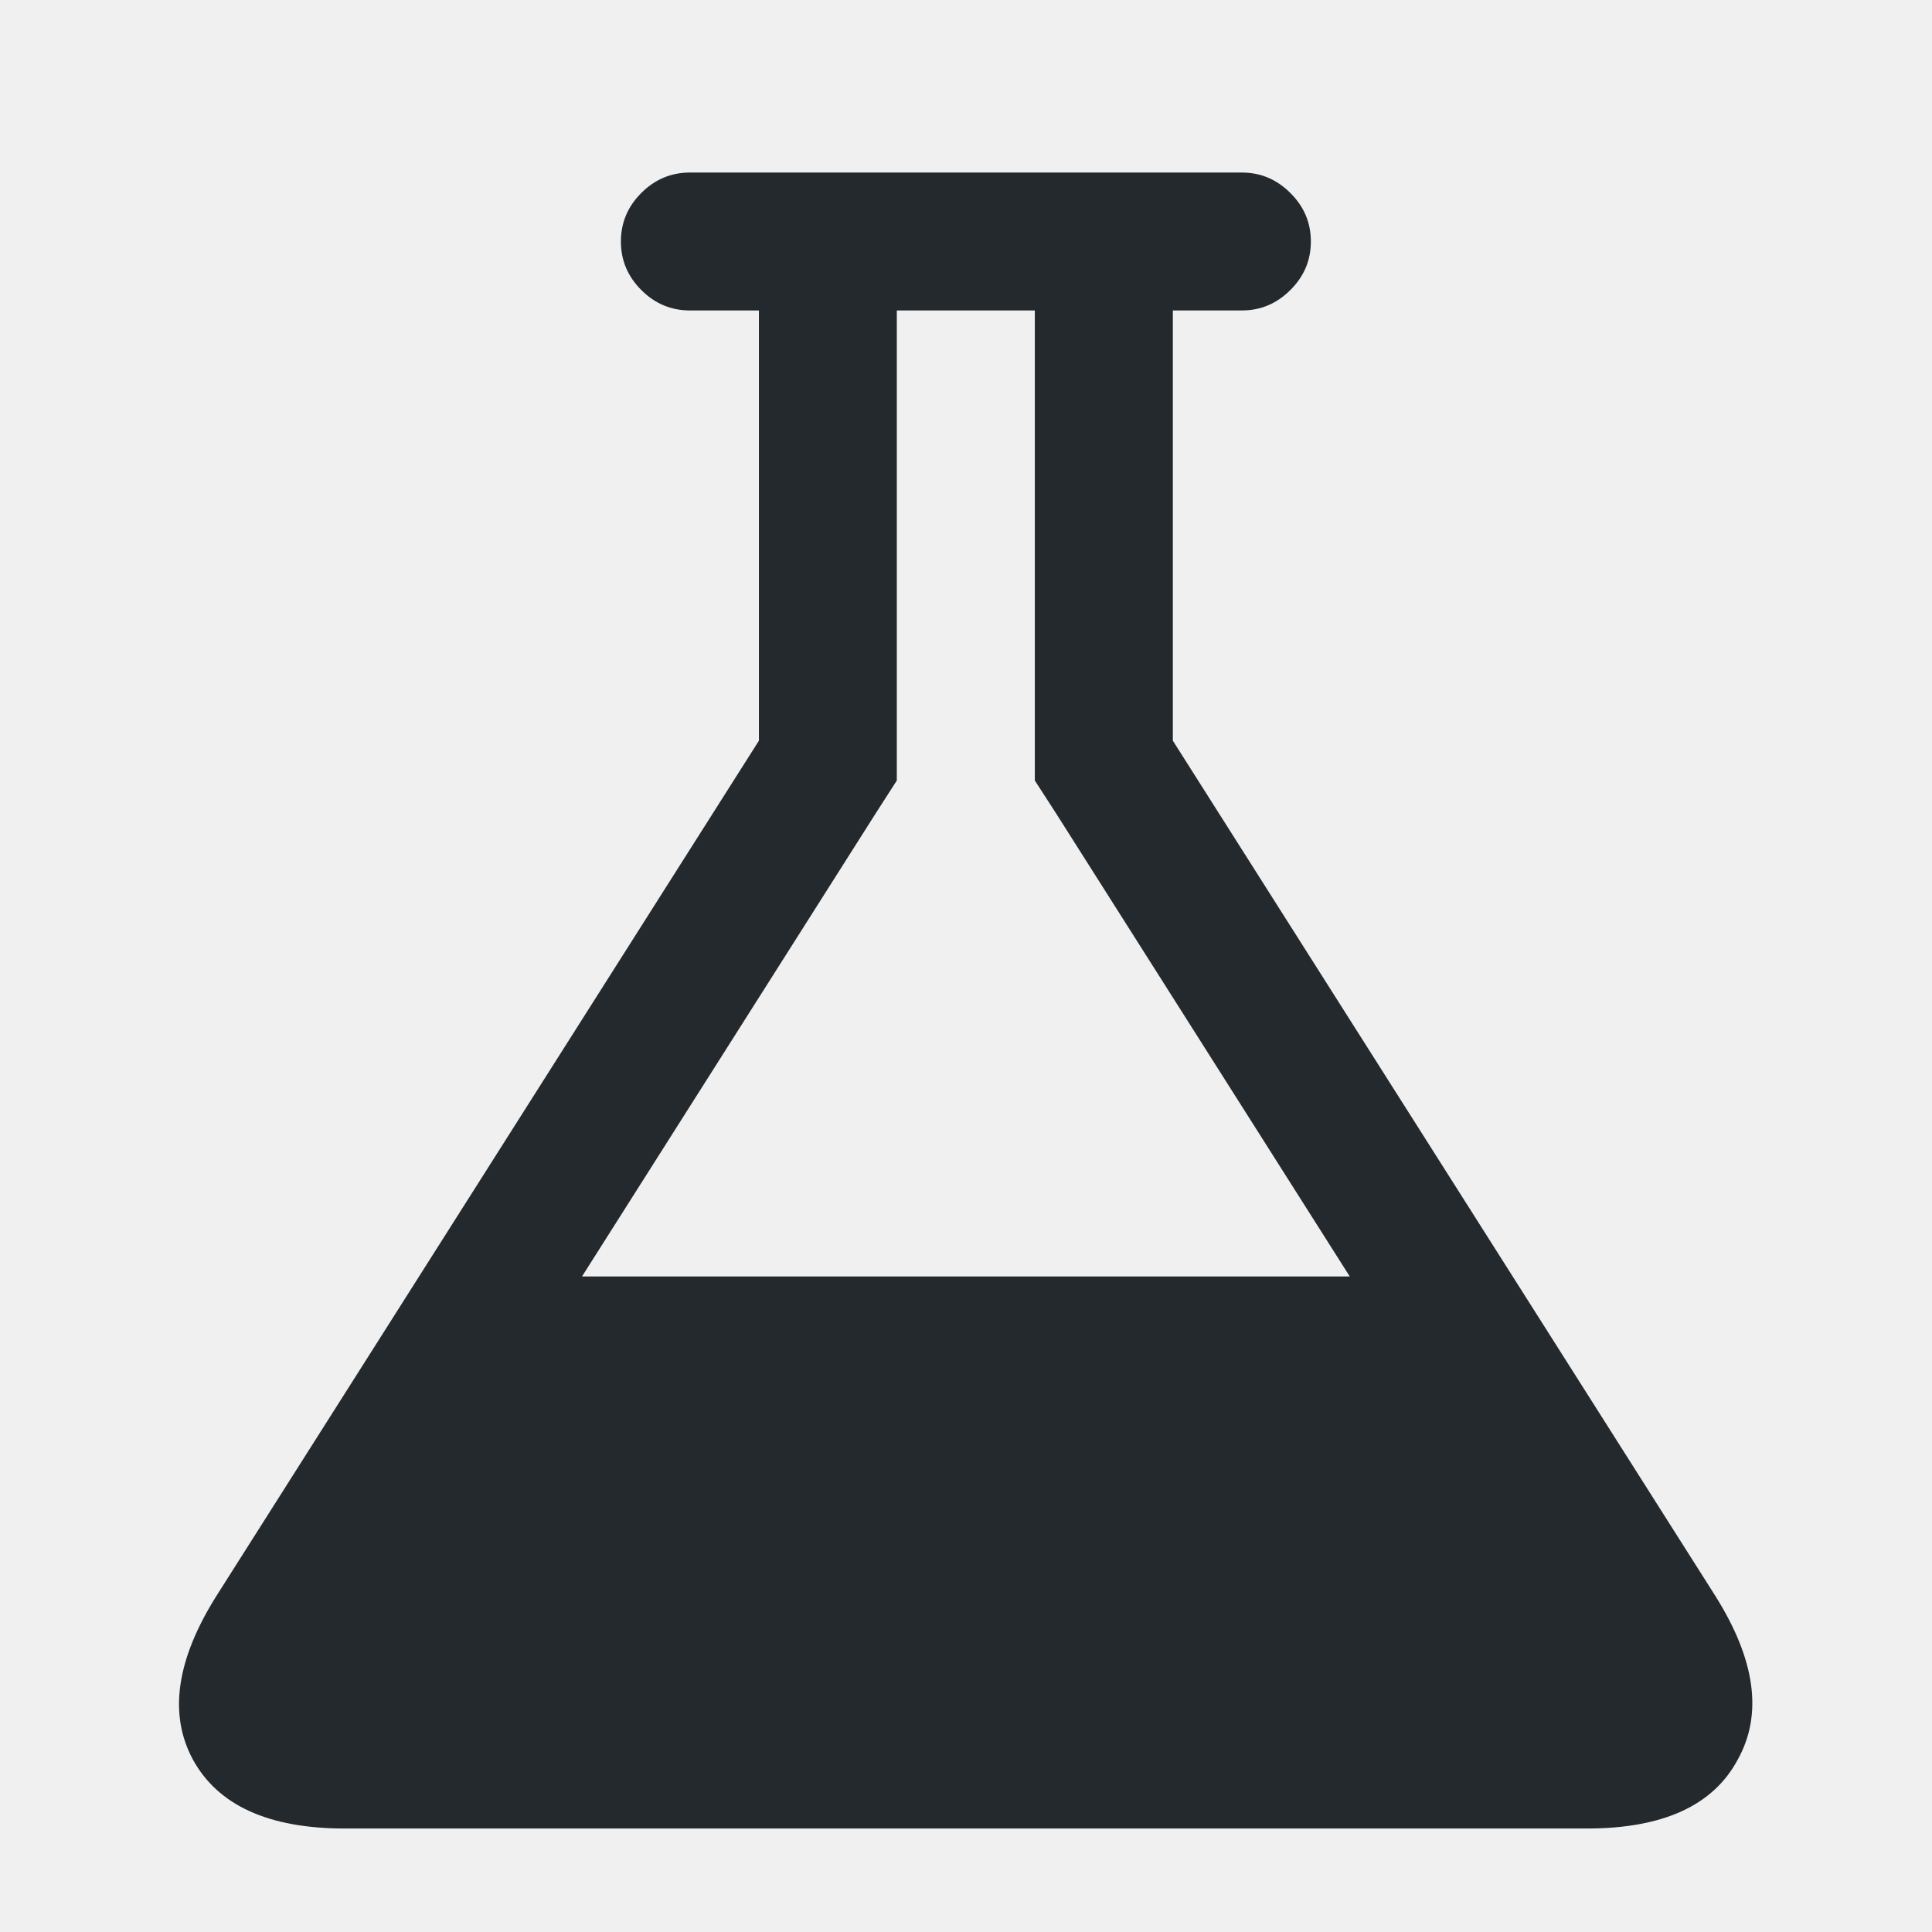
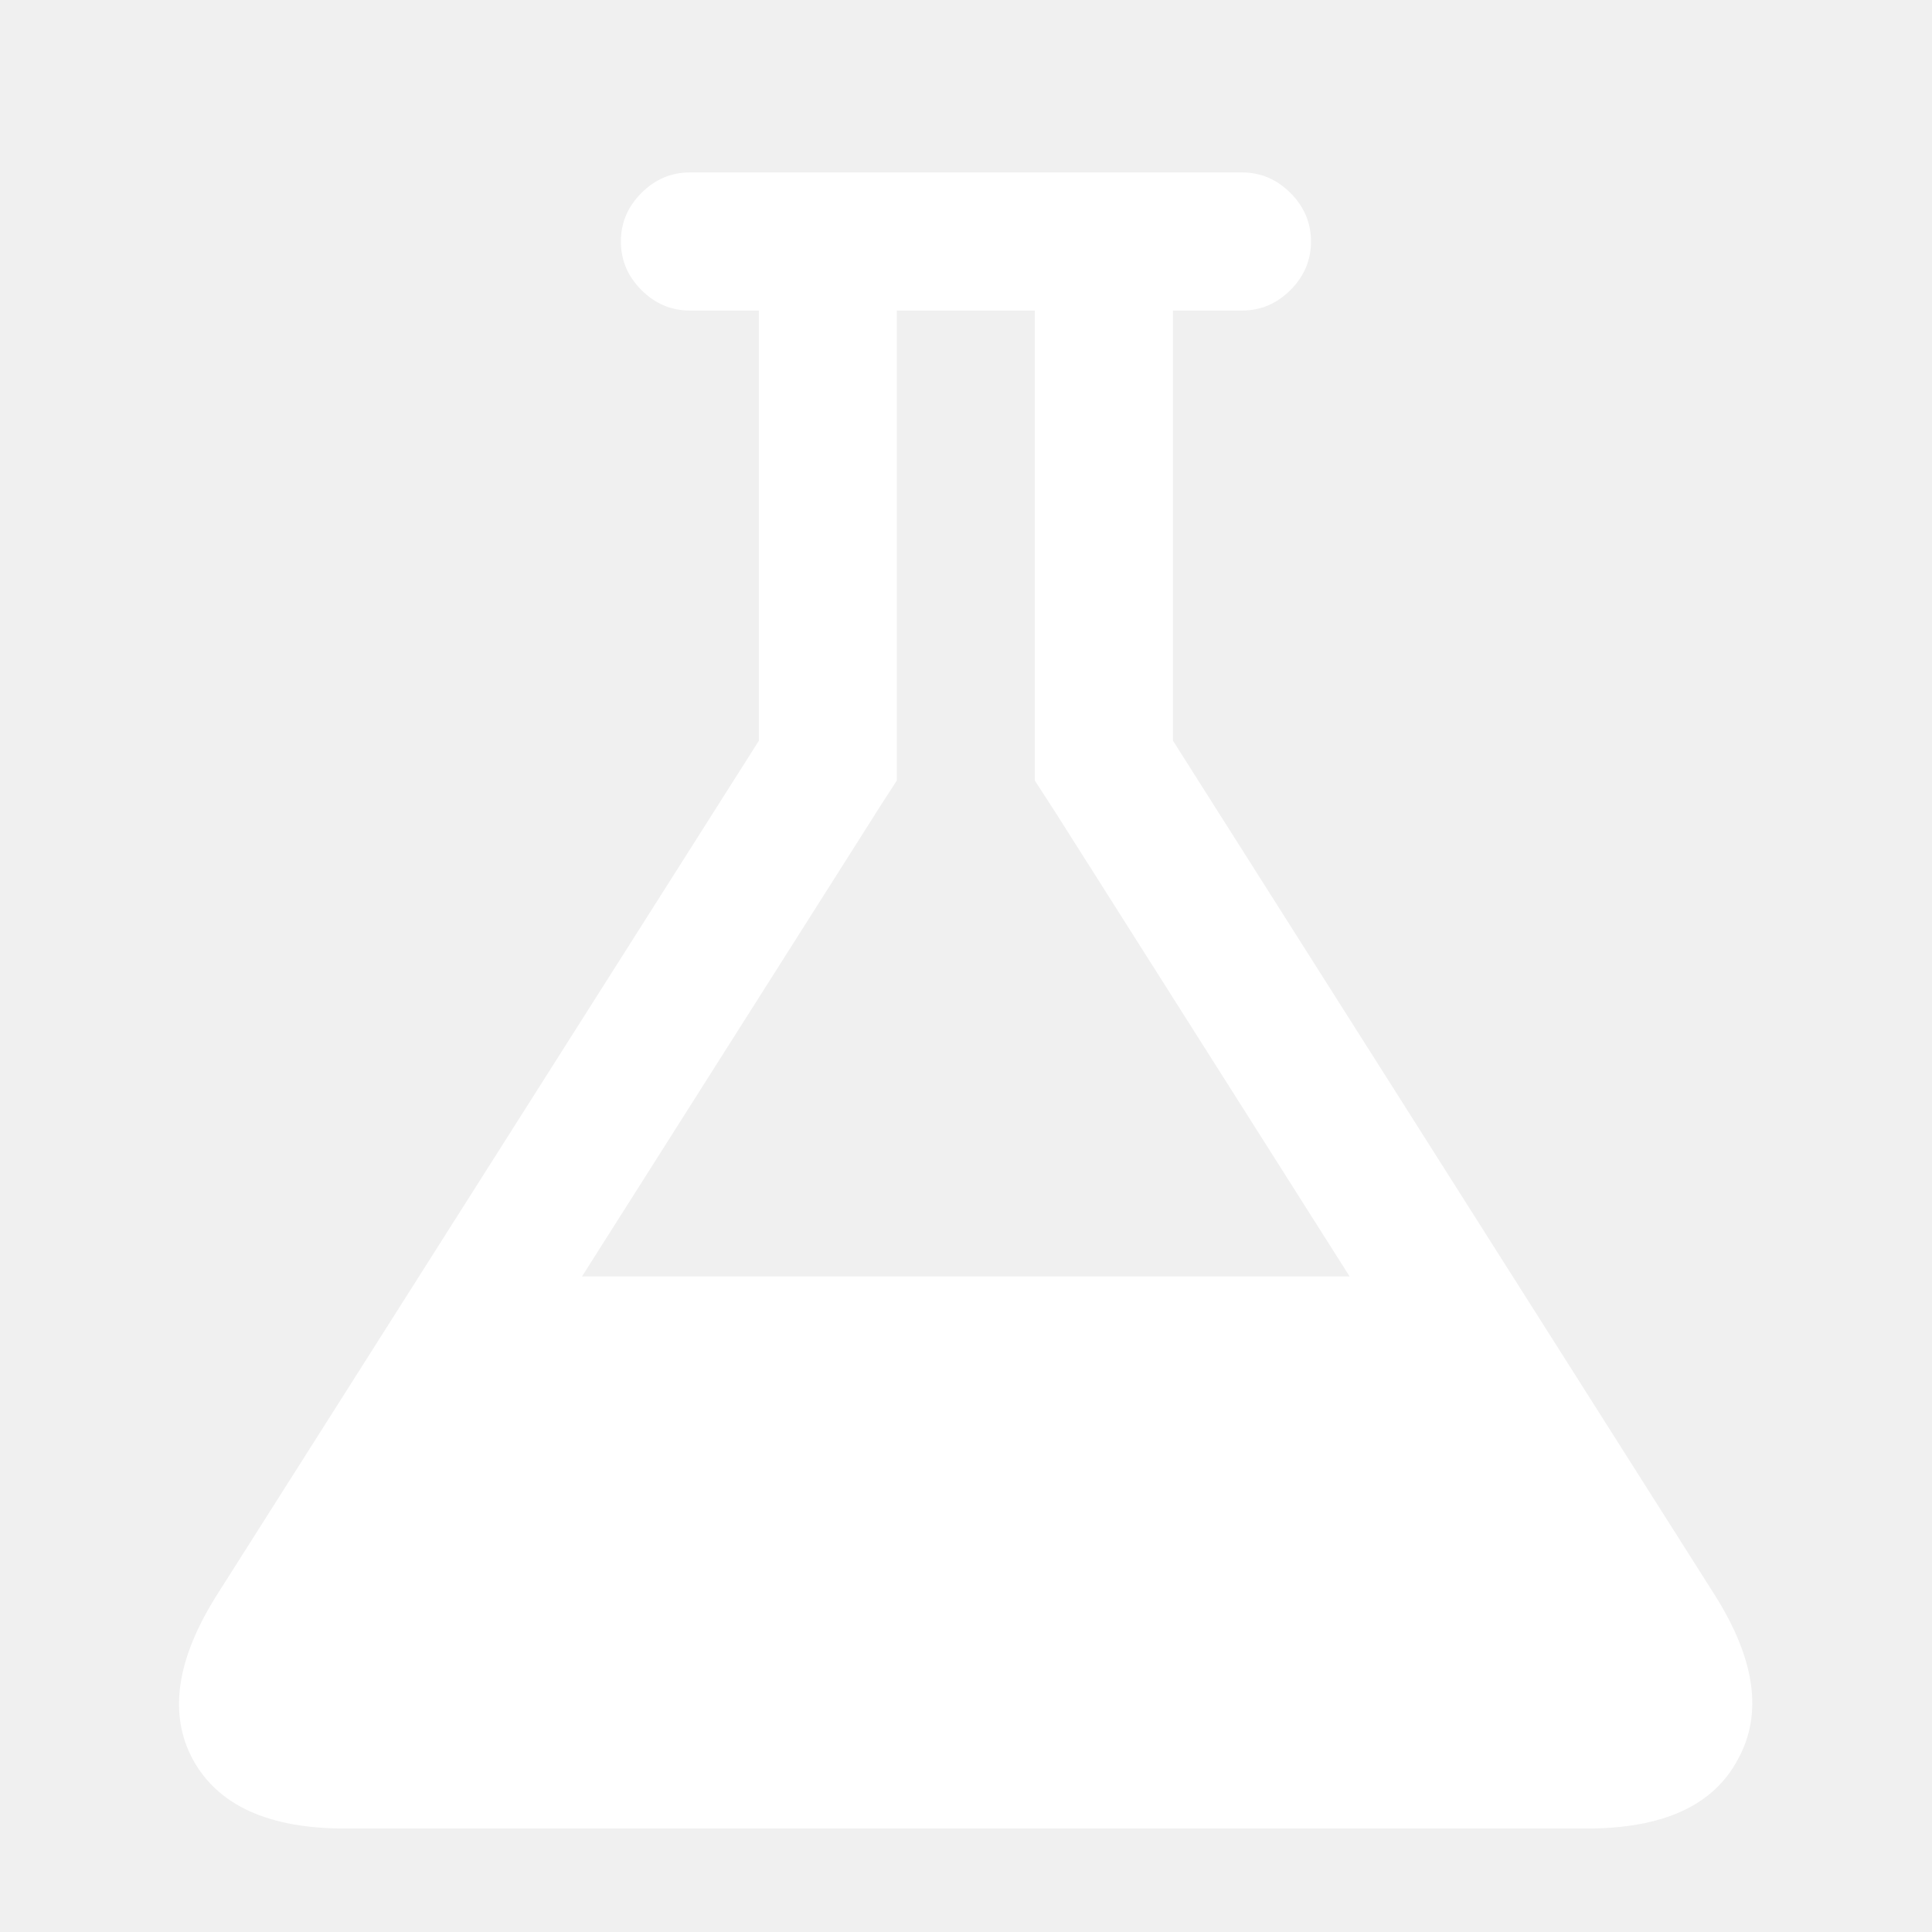
- <svg xmlns="http://www.w3.org/2000/svg" width="16" height="16" viewBox="0 0 16 16" fill="none">
-   <path d="M14.204 13.214C14.538 13.744 14.6 14.196 14.392 14.571C14.189 14.952 13.773 15.143 13.142 15.143H2.856C2.225 15.143 1.805 14.952 1.597 14.571C1.395 14.196 1.46 13.744 1.794 13.214L6.285 6.134V2.571H5.713C5.558 2.571 5.424 2.515 5.311 2.402C5.198 2.289 5.142 2.155 5.142 2C5.142 1.845 5.198 1.711 5.311 1.598C5.424 1.485 5.558 1.429 5.713 1.429H10.285C10.439 1.429 10.573 1.485 10.686 1.598C10.8 1.711 10.856 1.845 10.856 2C10.856 2.155 10.8 2.289 10.686 2.402C10.573 2.515 10.439 2.571 10.285 2.571H9.713V6.134L14.204 13.214ZM7.249 6.741L4.82 10.571H11.178L8.749 6.741L8.57 6.464V6.134V2.571H7.427V6.134V6.464L7.249 6.741Z" fill="#24292E" />
+ <svg xmlns="http://www.w3.org/2000/svg" id="ezgGiDIuJB01" viewBox="0 0 16 16" shape-rendering="geometricPrecision" text-rendering="geometricPrecision">
+   <path d="M14.204,13.214c.333.53.396.982.188,1.357-.202.381-.619.572-1.25.572h-10.286c-.631,0-1.051-.191-1.259-.572-.202-.375-.137-.827.196-1.357L6.285,6.134v-3.562h-.571c-.155,0-.289-.057-.402-.17s-.17-.247-.17-.402.057-.289.17-.402.247-.17.402-.17h4.571c.155,0,.289.057.402.17s.17.247.17.402-.057.289-.17.402-.247.17-.402.17h-.571v3.562L14.204,13.214ZM7.249,6.741L4.82,10.571h6.357L8.749,6.741l-.179-.277v-.33-3.562h-1.143v3.562.33l-.179.277Z" fill="#fff" />
</svg>
